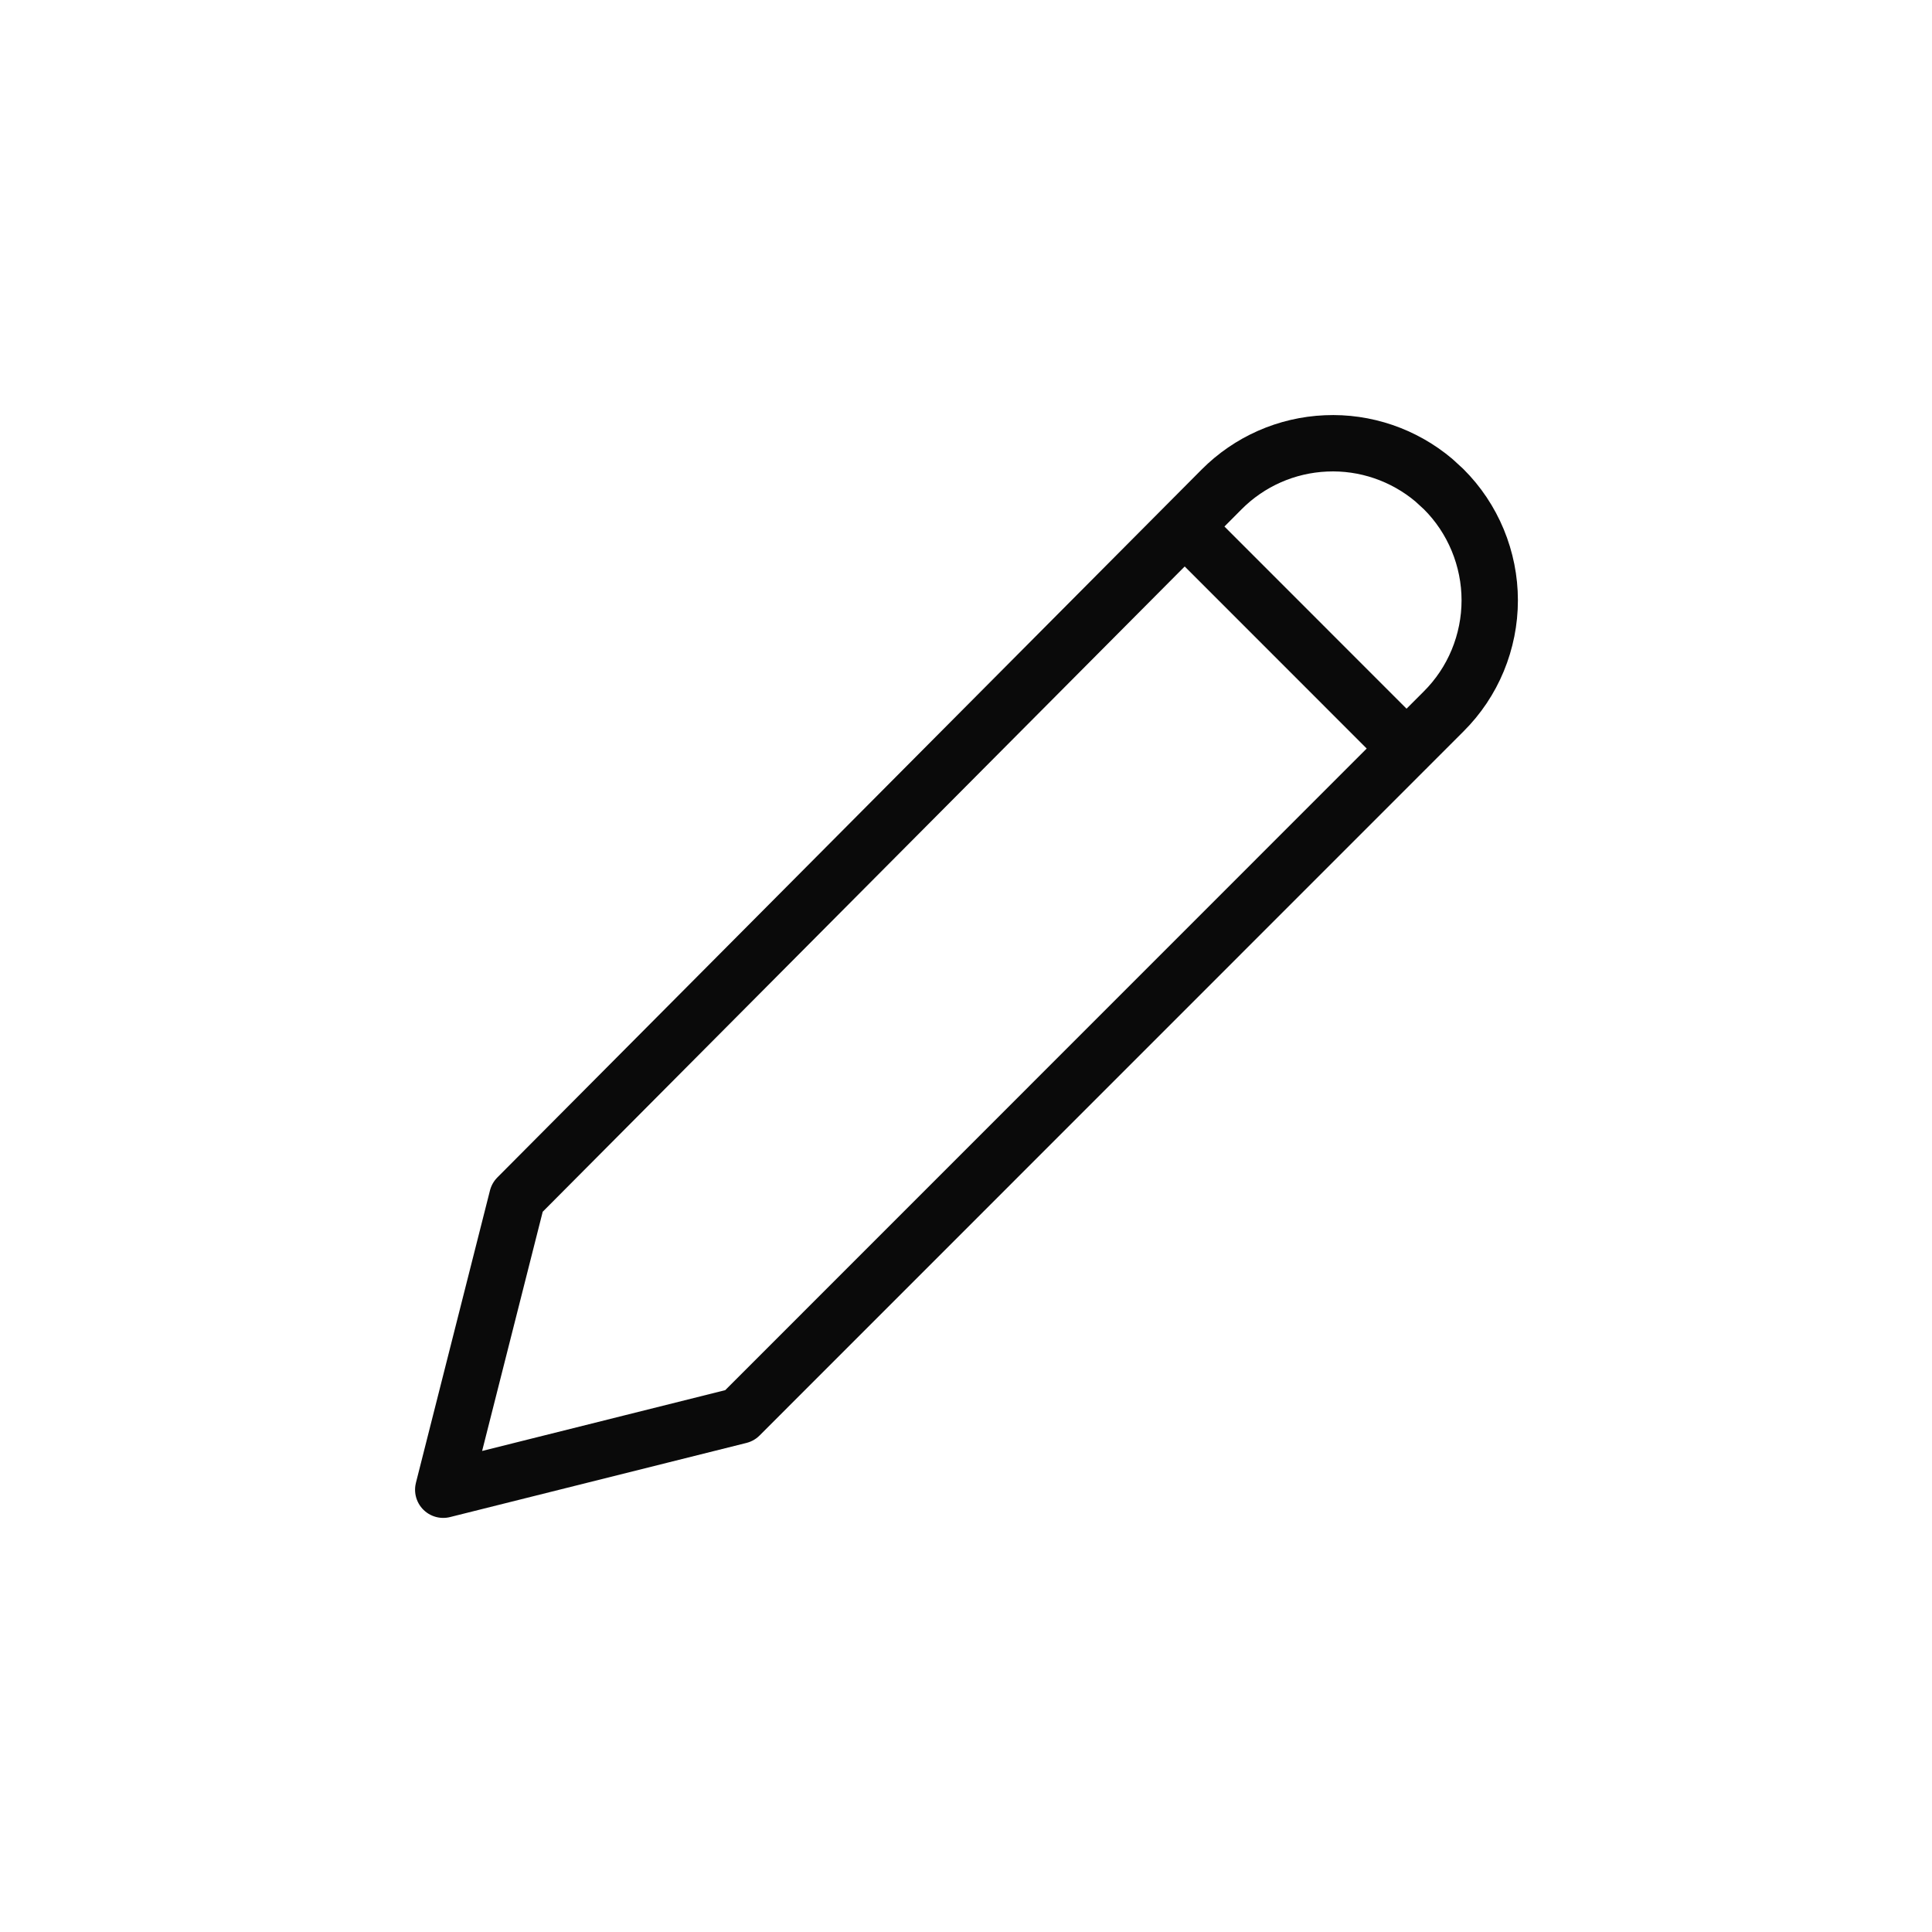
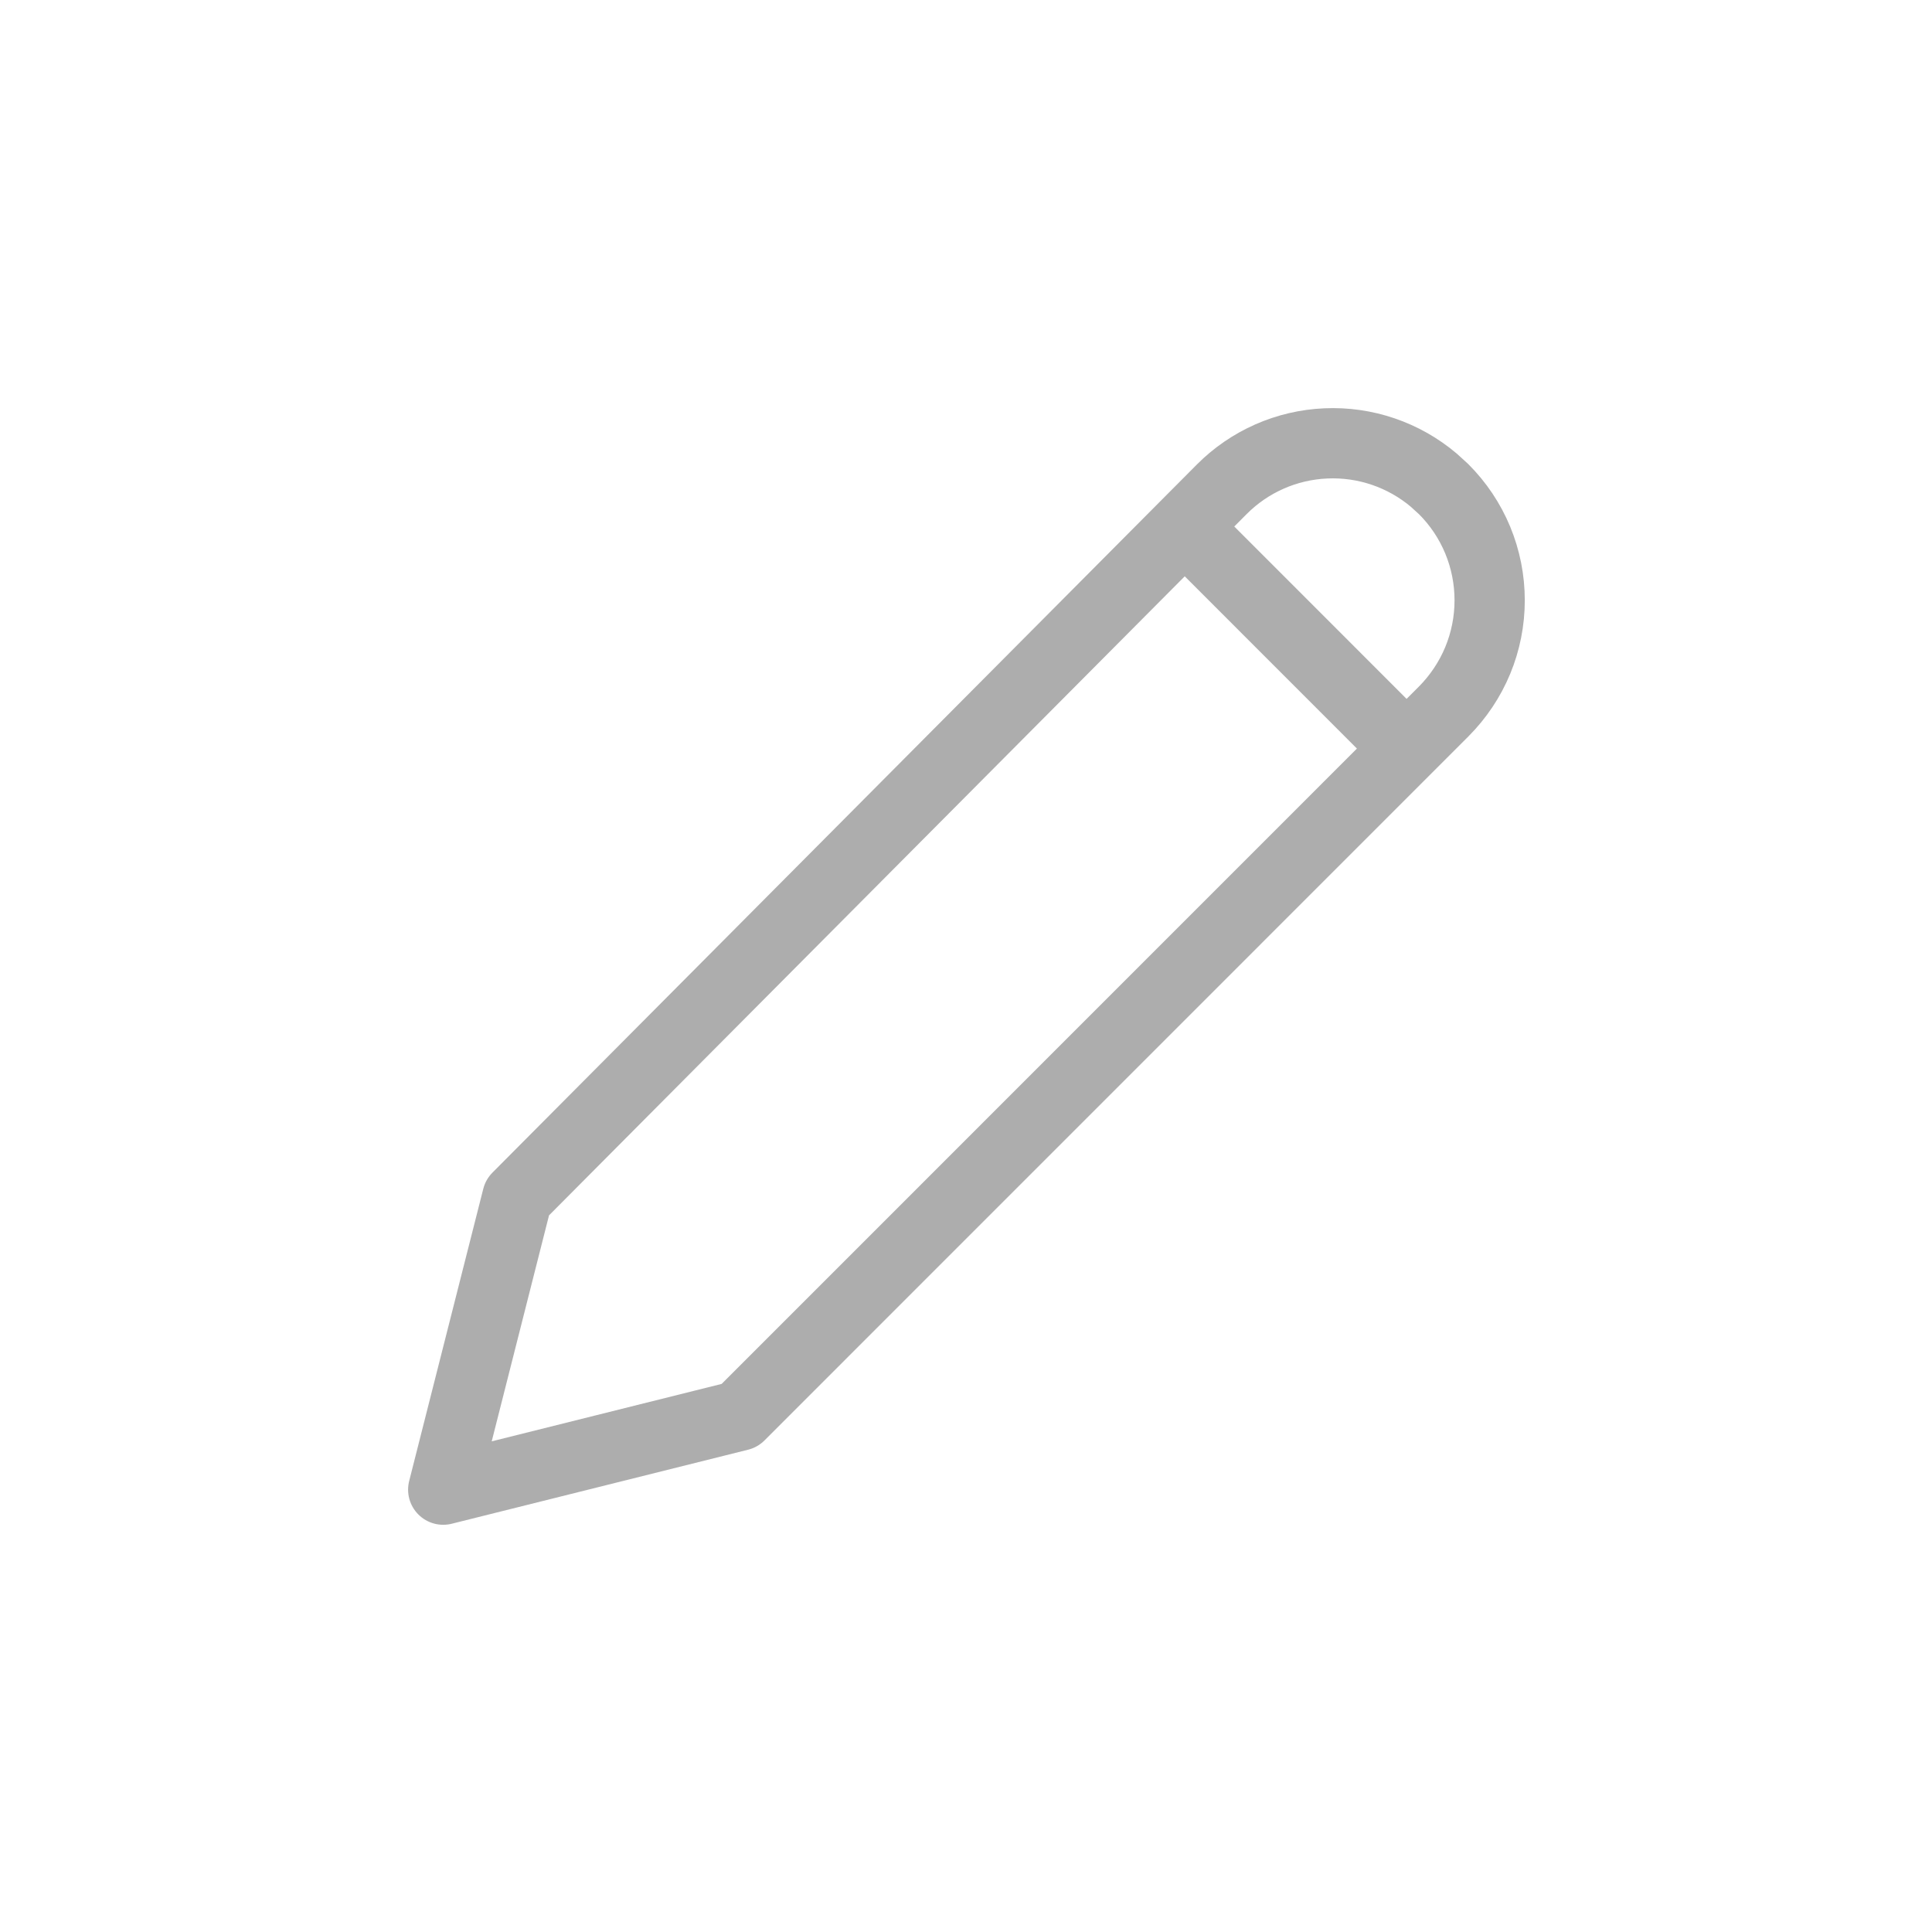
- <svg xmlns="http://www.w3.org/2000/svg" width="24" height="24" viewBox="0 0 24 24" fill="none">
-   <path d="M14.716 6.541L17.473 9.299M17.933 6.076C18.115 6.257 18.259 6.473 18.357 6.71C18.455 6.947 18.506 7.201 18.506 7.457C18.506 7.714 18.455 7.968 18.357 8.205C18.259 8.442 18.115 8.657 17.933 8.838L9.188 17.585L5.506 18.506L6.426 14.874L15.175 6.08C15.52 5.733 15.982 5.529 16.471 5.508C16.959 5.486 17.438 5.65 17.812 5.965L17.933 6.076Z" stroke="#0A0A0A" stroke-width="0.7" stroke-linecap="round" stroke-linejoin="round" />
+ <svg xmlns="http://www.w3.org/2000/svg" width="22" height="22" viewBox="0 0 22 22" fill="none">
+   <path d="M13.49 5.996L16.017 8.524M16.439 5.57C16.605 5.736 16.737 5.933 16.827 6.15C16.917 6.368 16.963 6.6 16.963 6.836C16.963 7.071 16.917 7.304 16.827 7.521C16.737 7.738 16.605 7.935 16.439 8.102L8.422 16.12L5.047 16.963L5.891 13.635L13.911 5.573C14.227 5.255 14.651 5.068 15.098 5.049C15.546 5.029 15.985 5.179 16.327 5.468L16.439 5.57Z" stroke="#ADADAD" stroke-width="0.8" stroke-linecap="round" stroke-linejoin="round" />
</svg>
